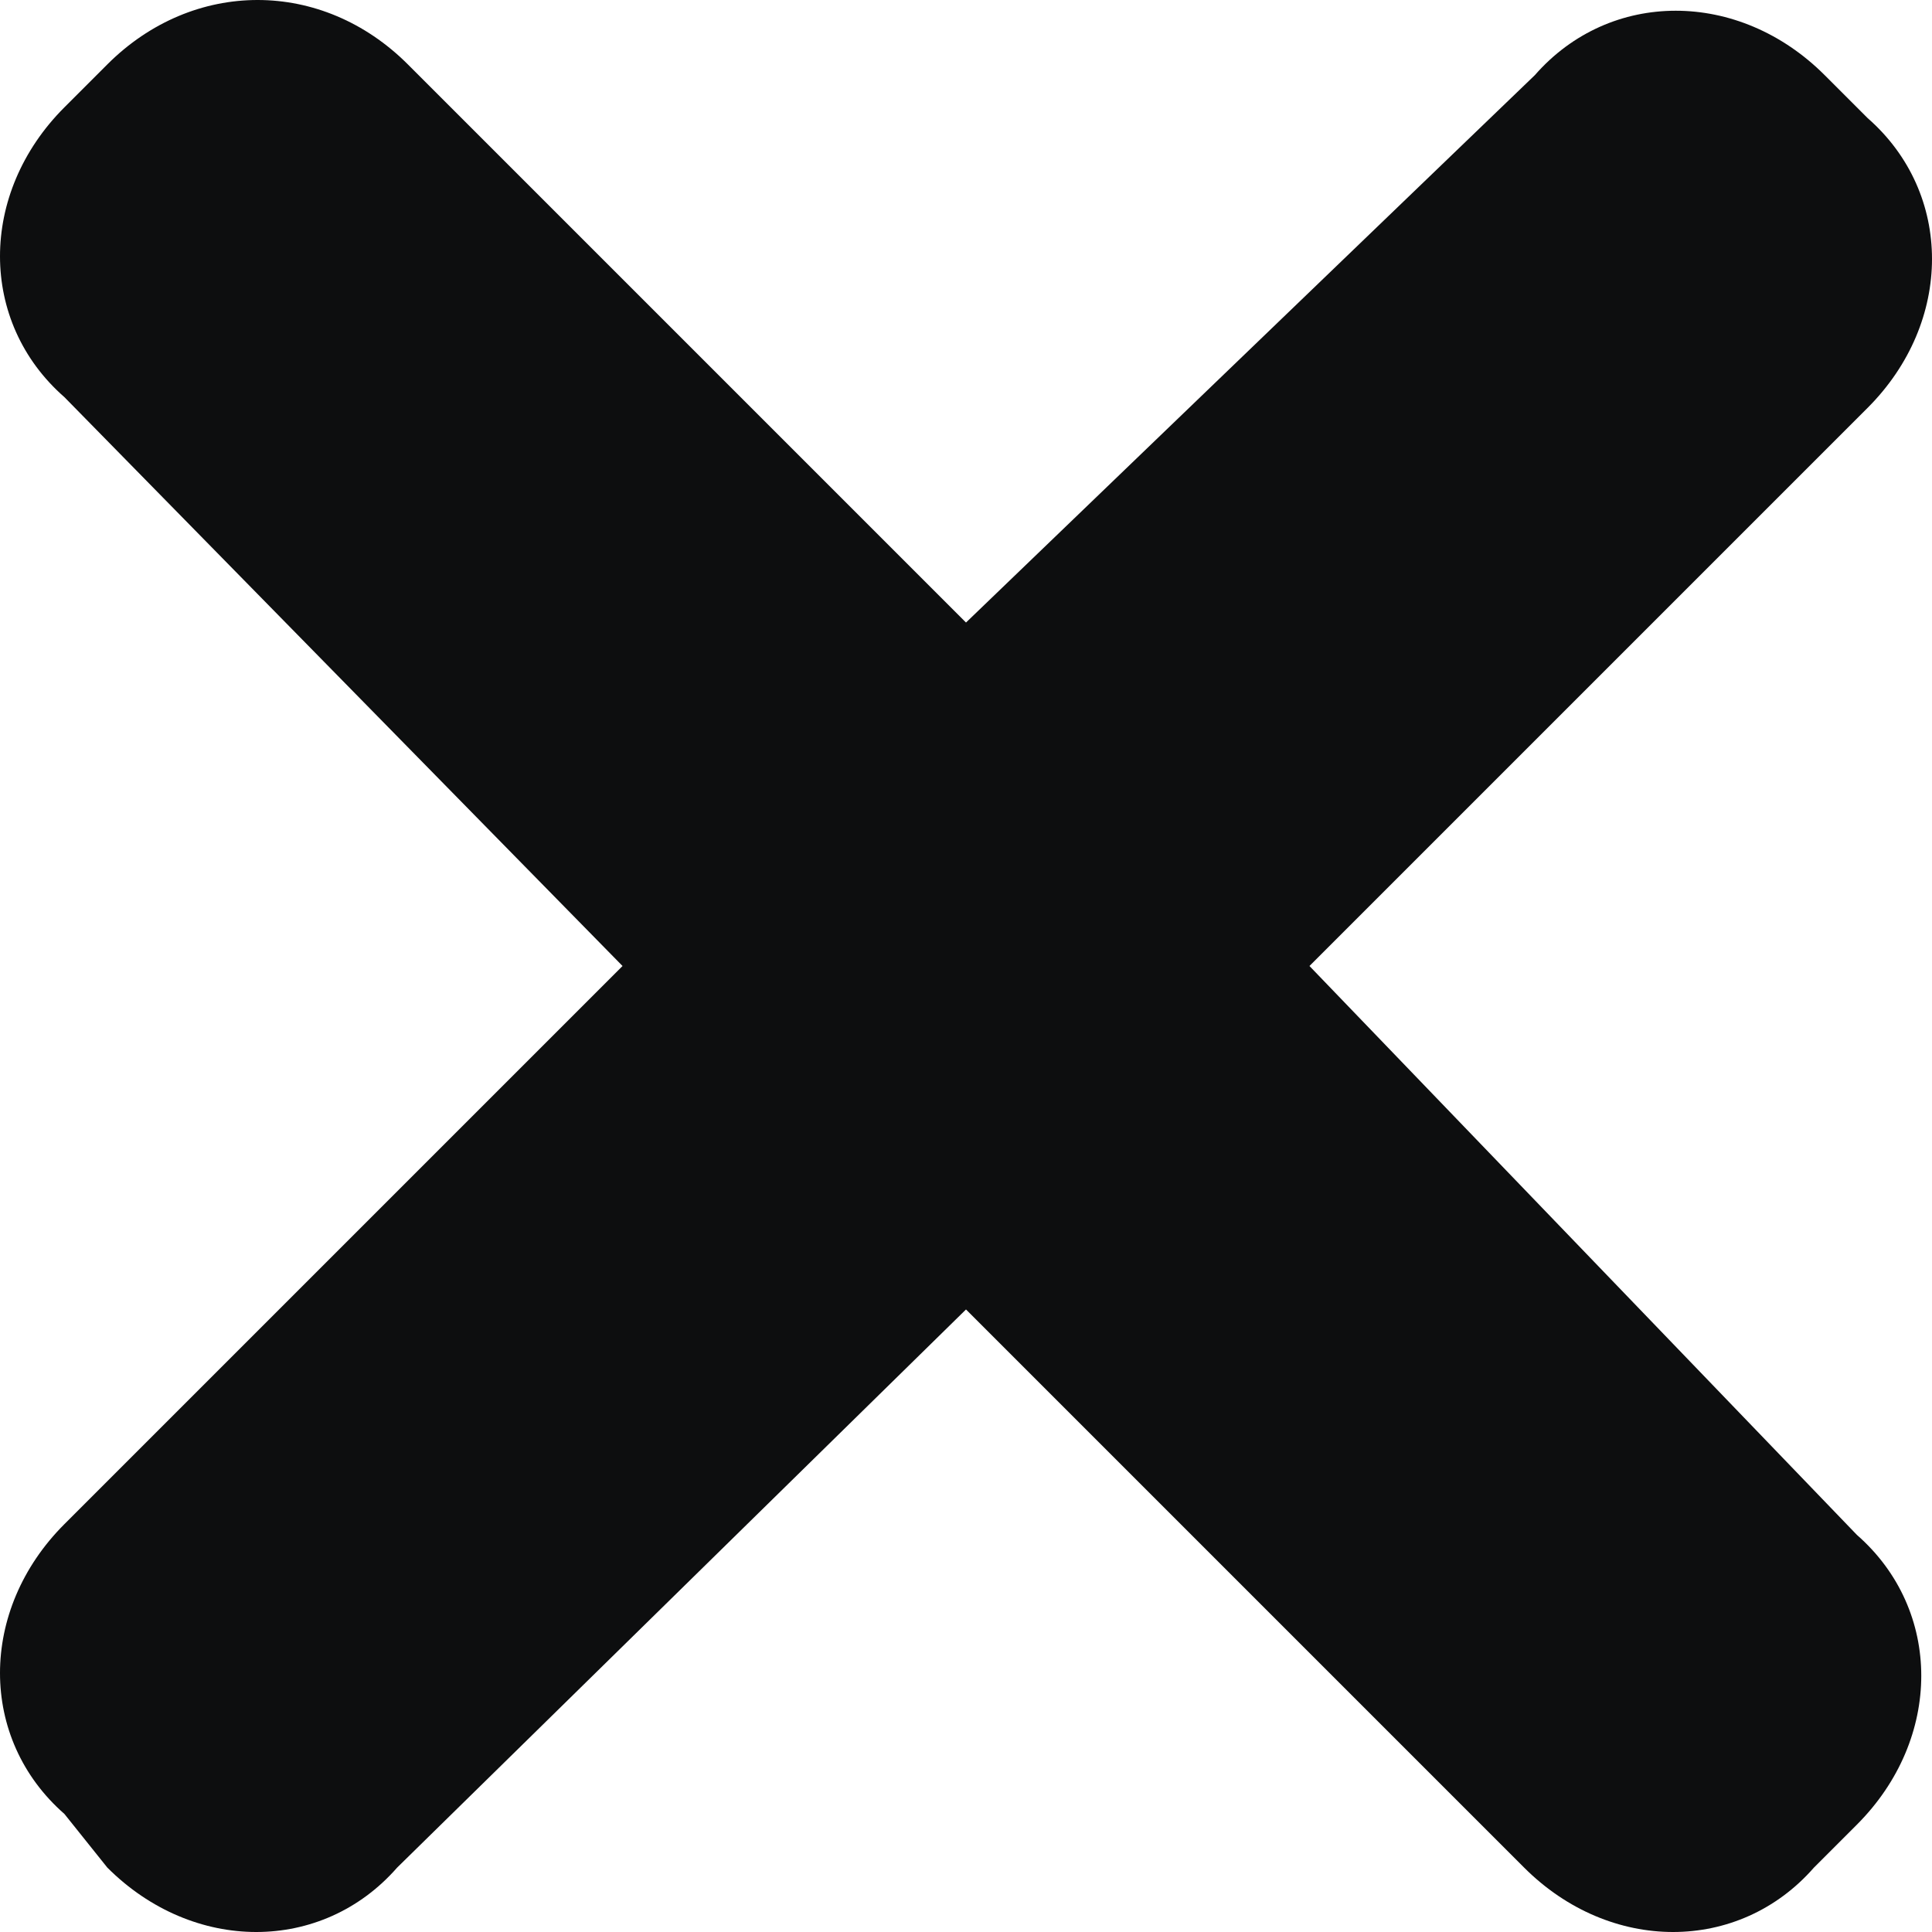
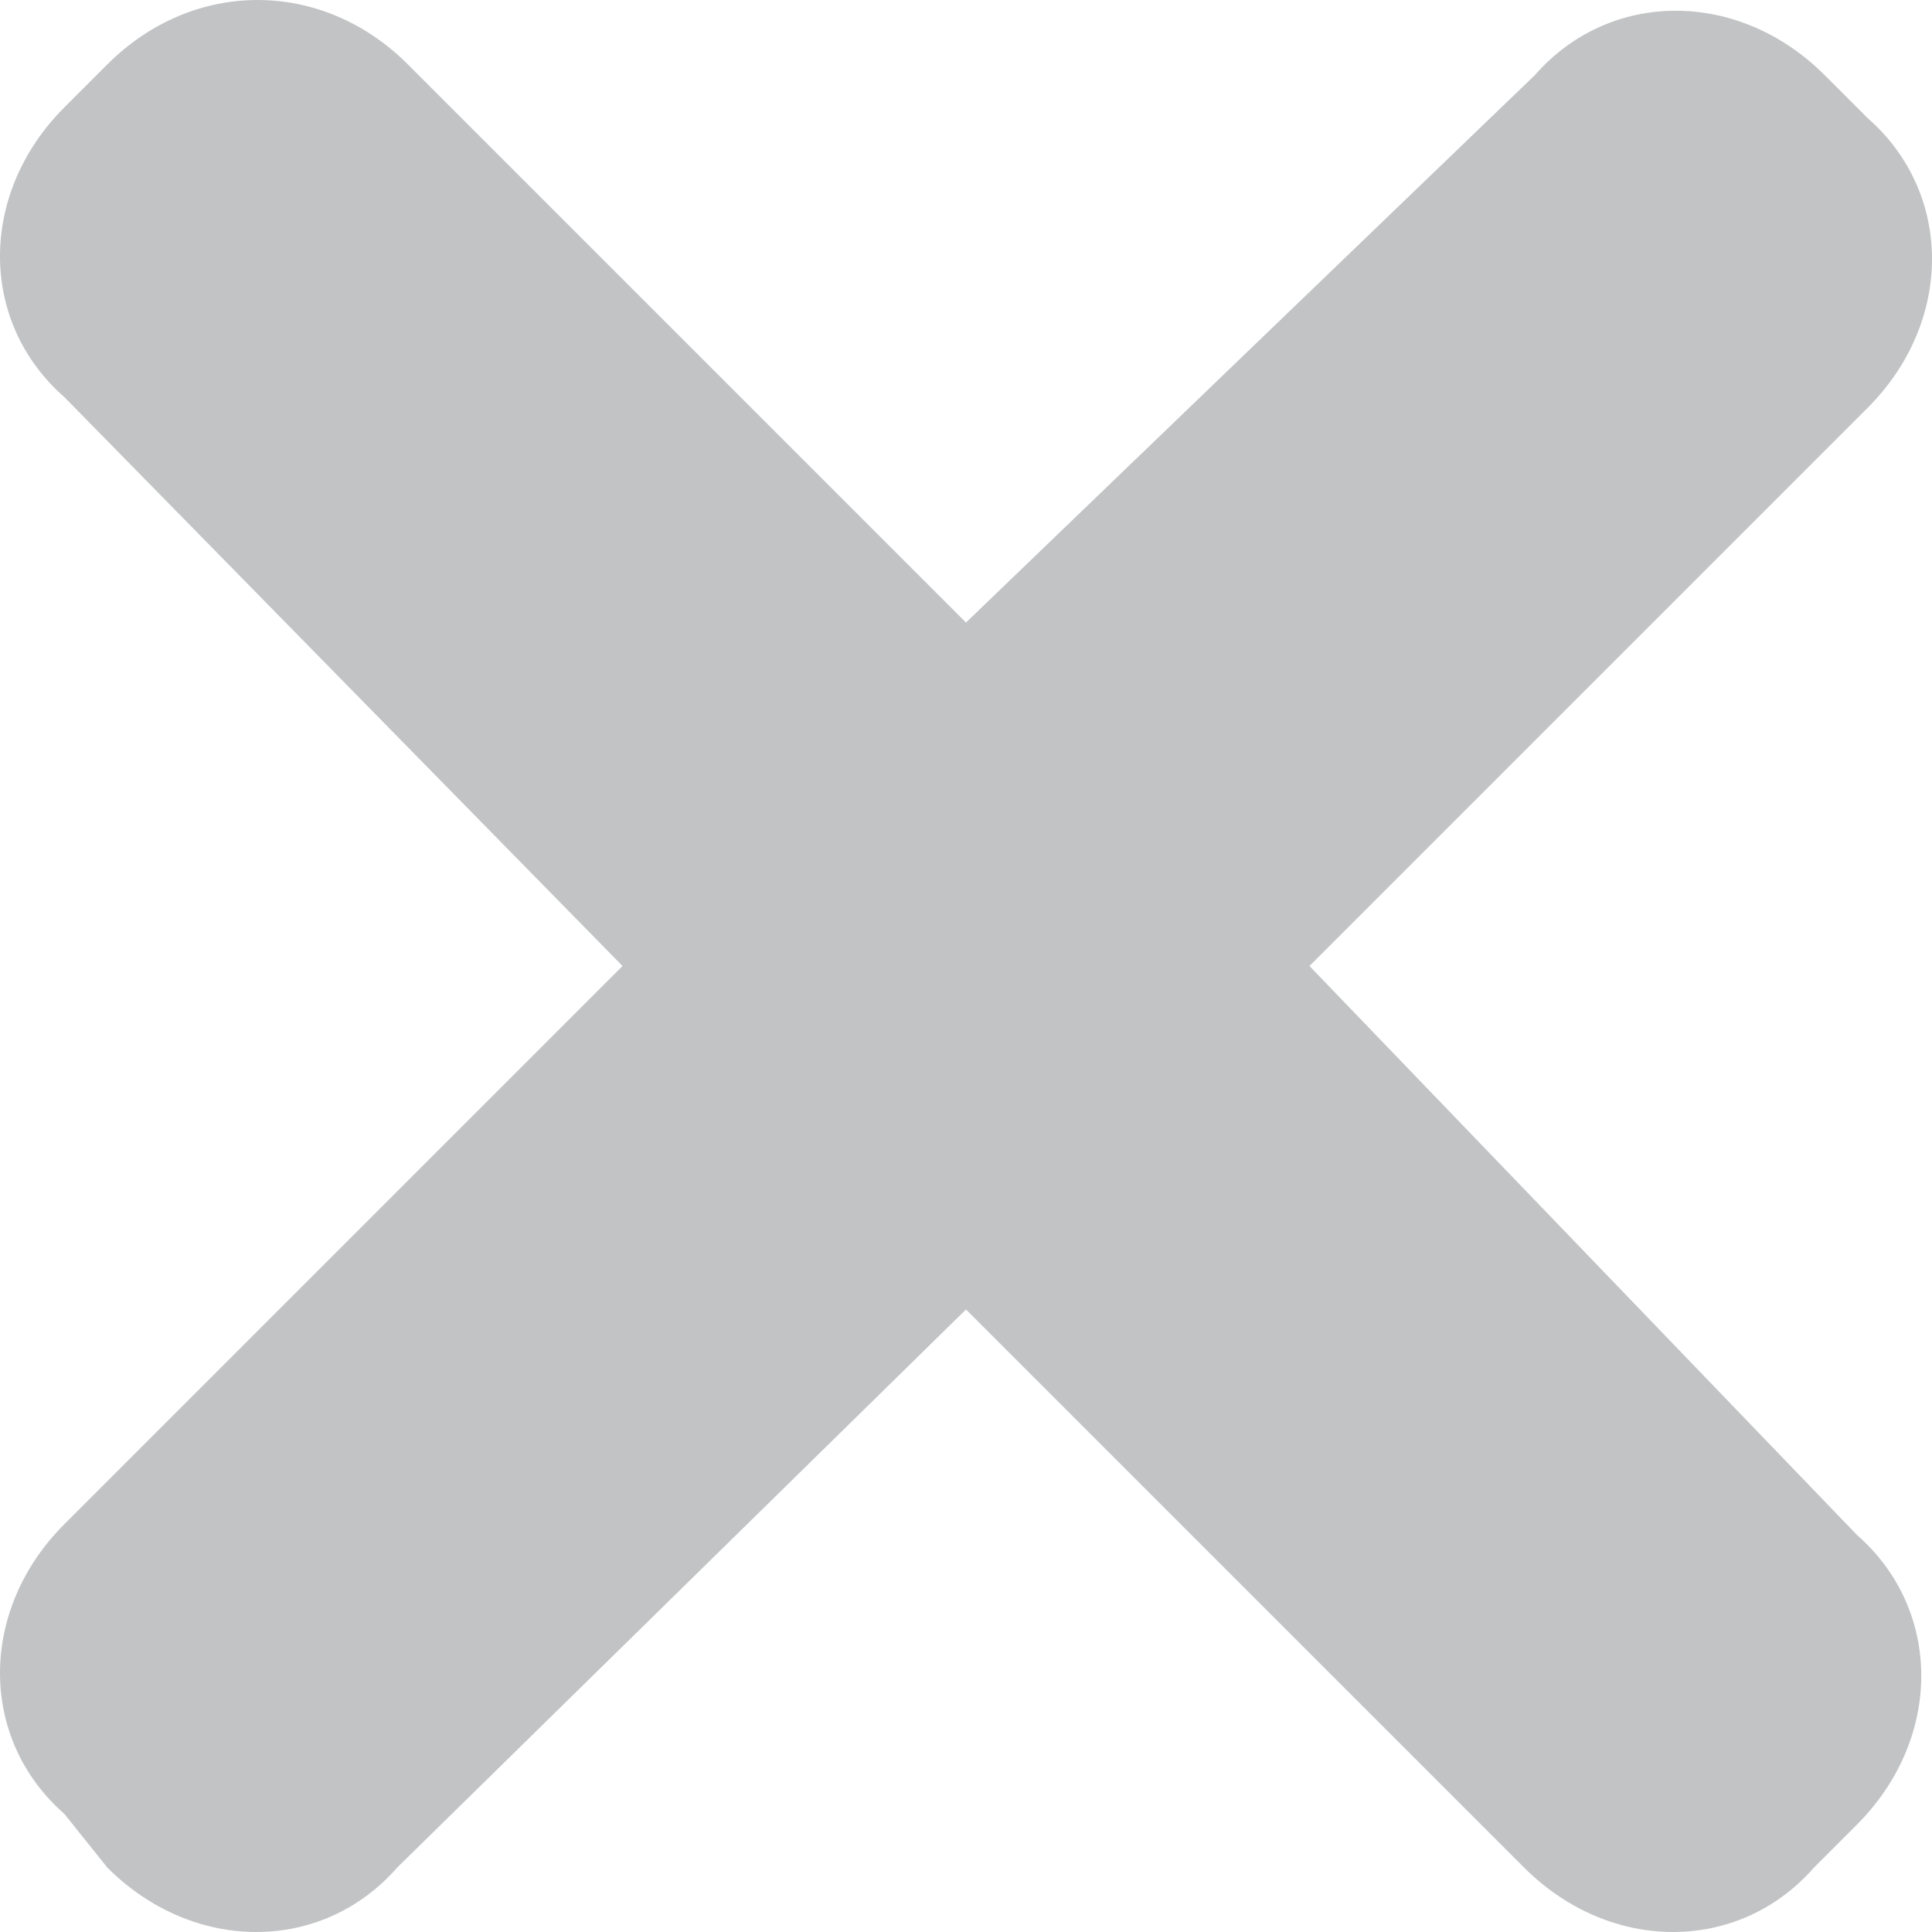
<svg xmlns="http://www.w3.org/2000/svg" version="1.1" id="Слой_1" x="0px" y="0px" viewBox="0 0 18 18" style="enable-background:new 0 0 18 18;" xml:space="preserve">
  <style type="text/css">
- 	.st0{fill:#0D0E0F;}
+ 	.st0{fill: #c2c3c4;}
</style>
  <path class="st0" d="M12.2,9l5.2-5.2c0.8-0.8,0.8-2,0-2.7l-0.4-0.4c-0.8-0.8-2-0.8-2.7,0L9,5.8L3.8,0.6C3-0.2,1.8-0.2,1,0.6L0.6,1  c-0.8,0.8-0.8,2,0,2.7L5.8,9l-5.2,5.2c-0.8,0.8-0.8,2,0,2.7L1,17.4c0.8,0.8,2,0.8,2.7,0L9,12.2l5.2,5.2c0.8,0.8,2,0.8,2.7,0l0.4-0.4  c0.8-0.8,0.8-2,0-2.7L12.2,9z" />
</svg>
